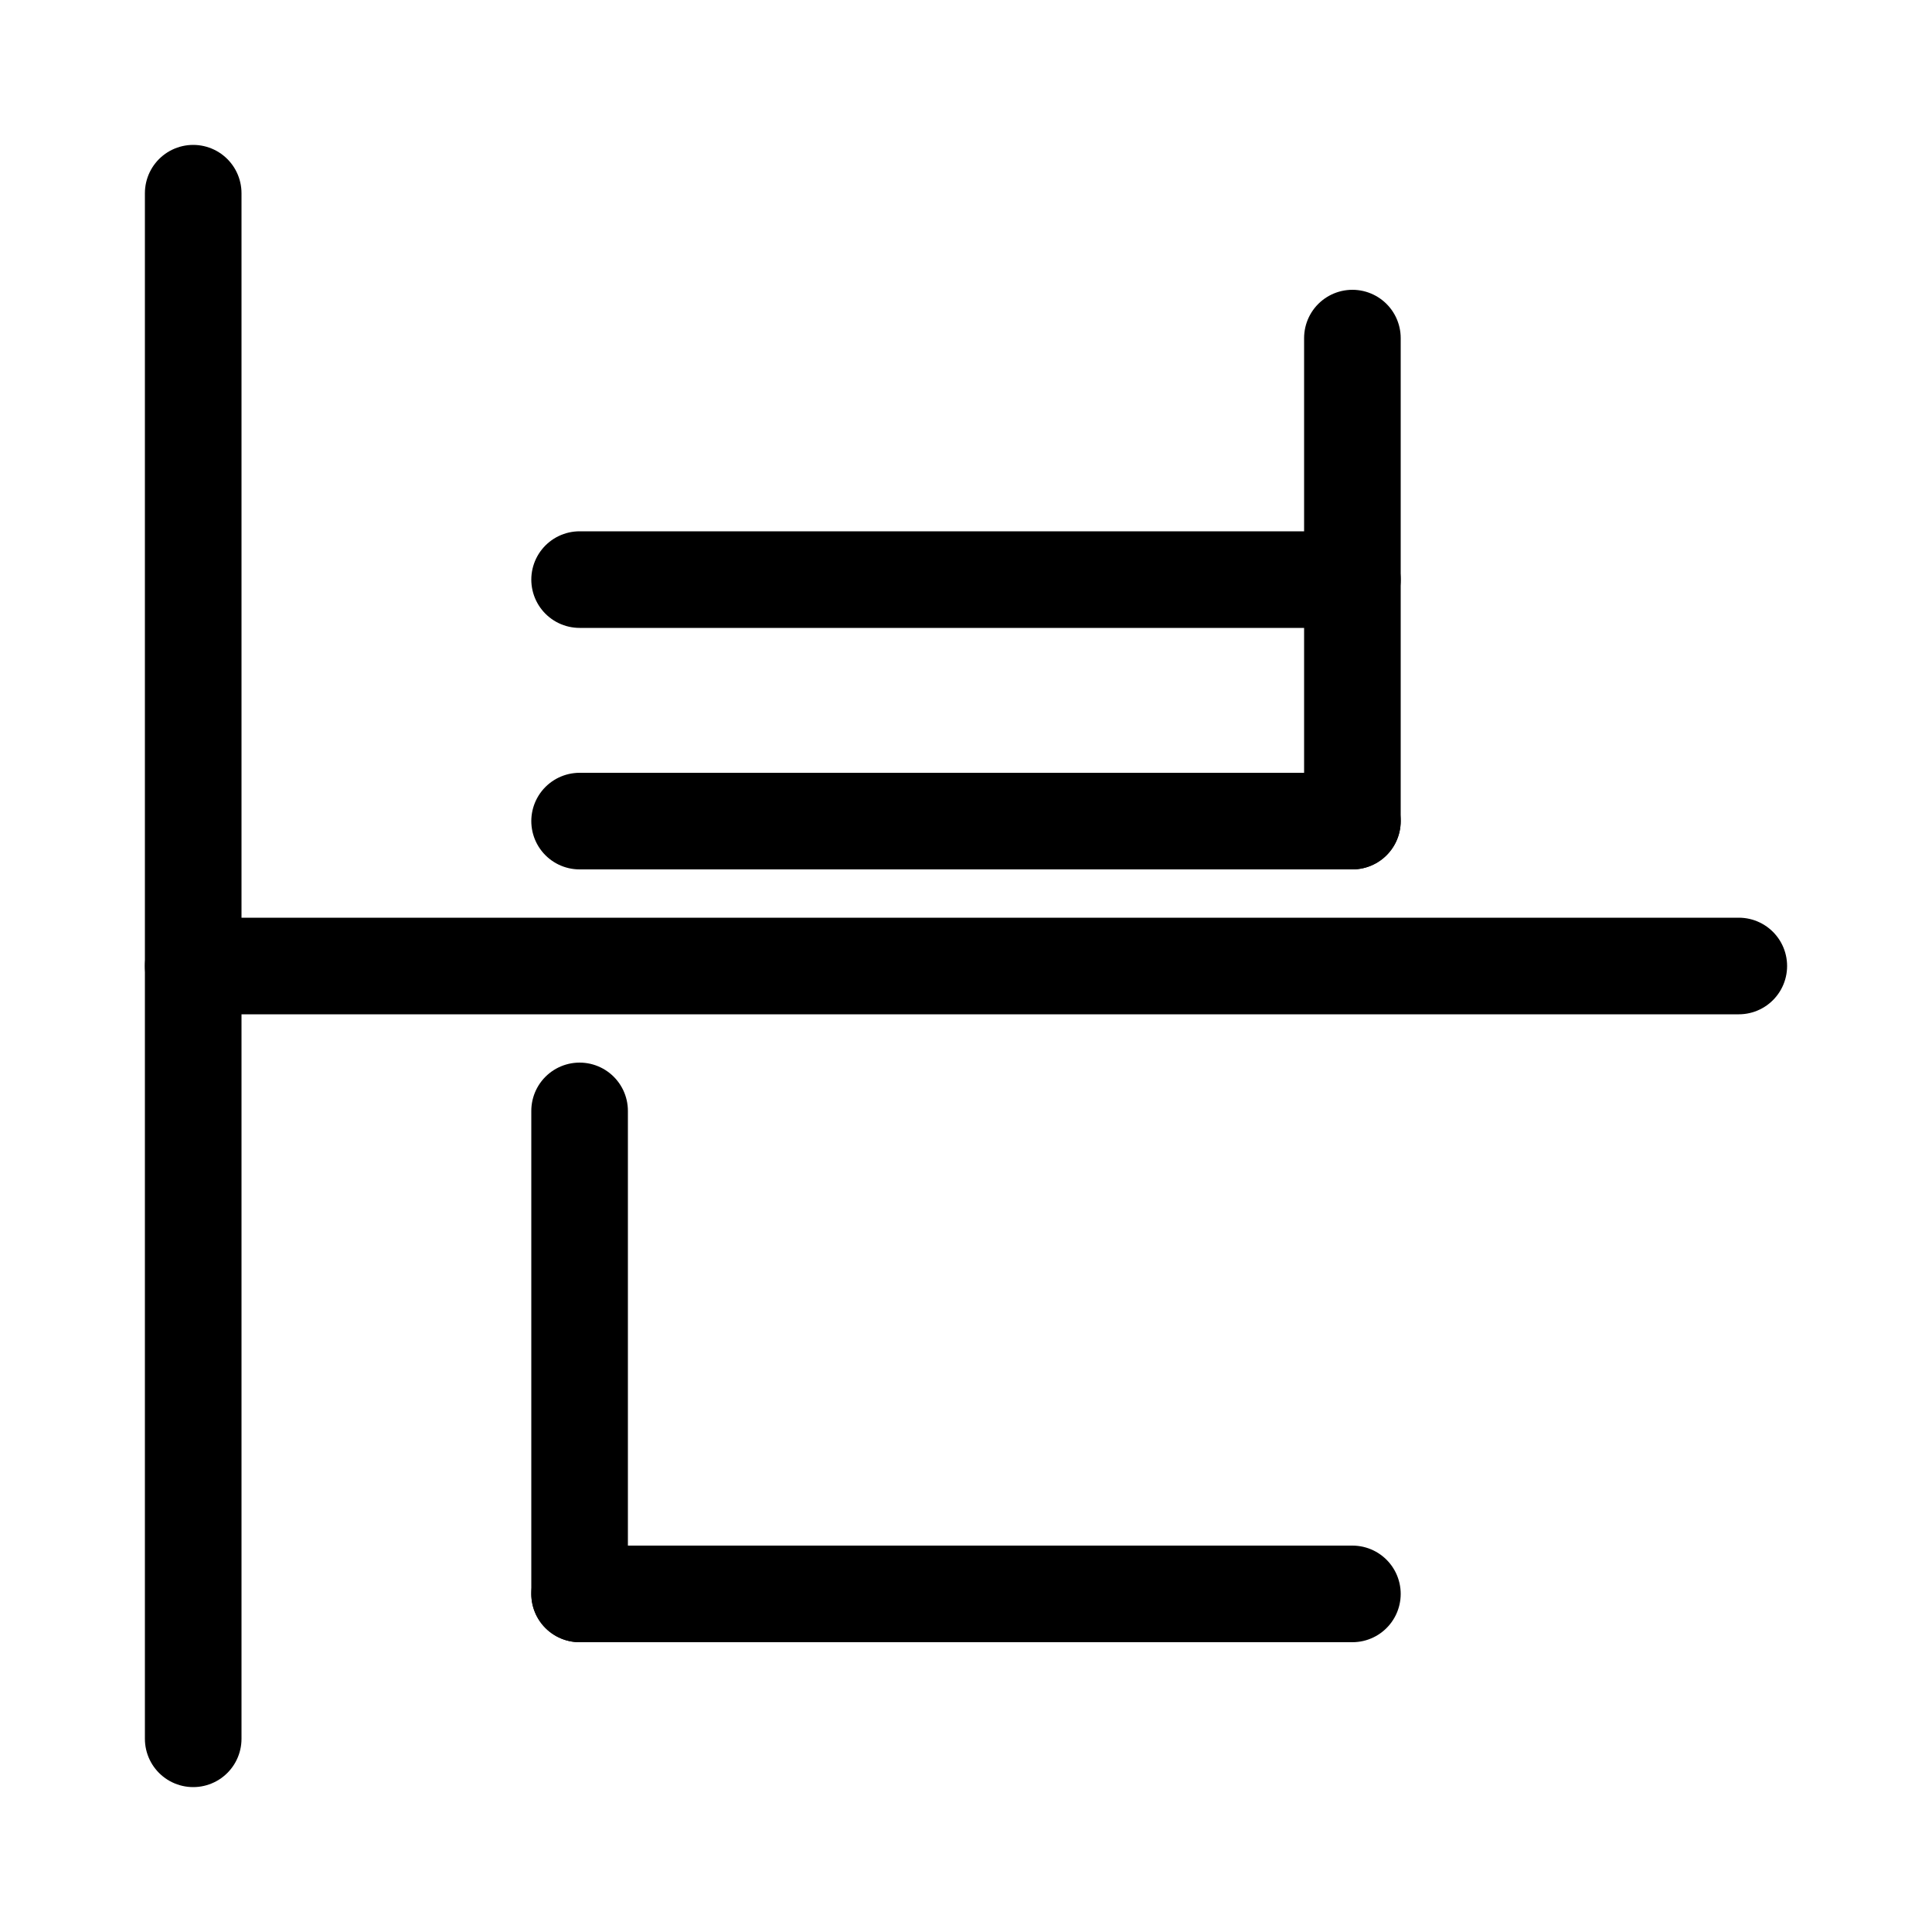
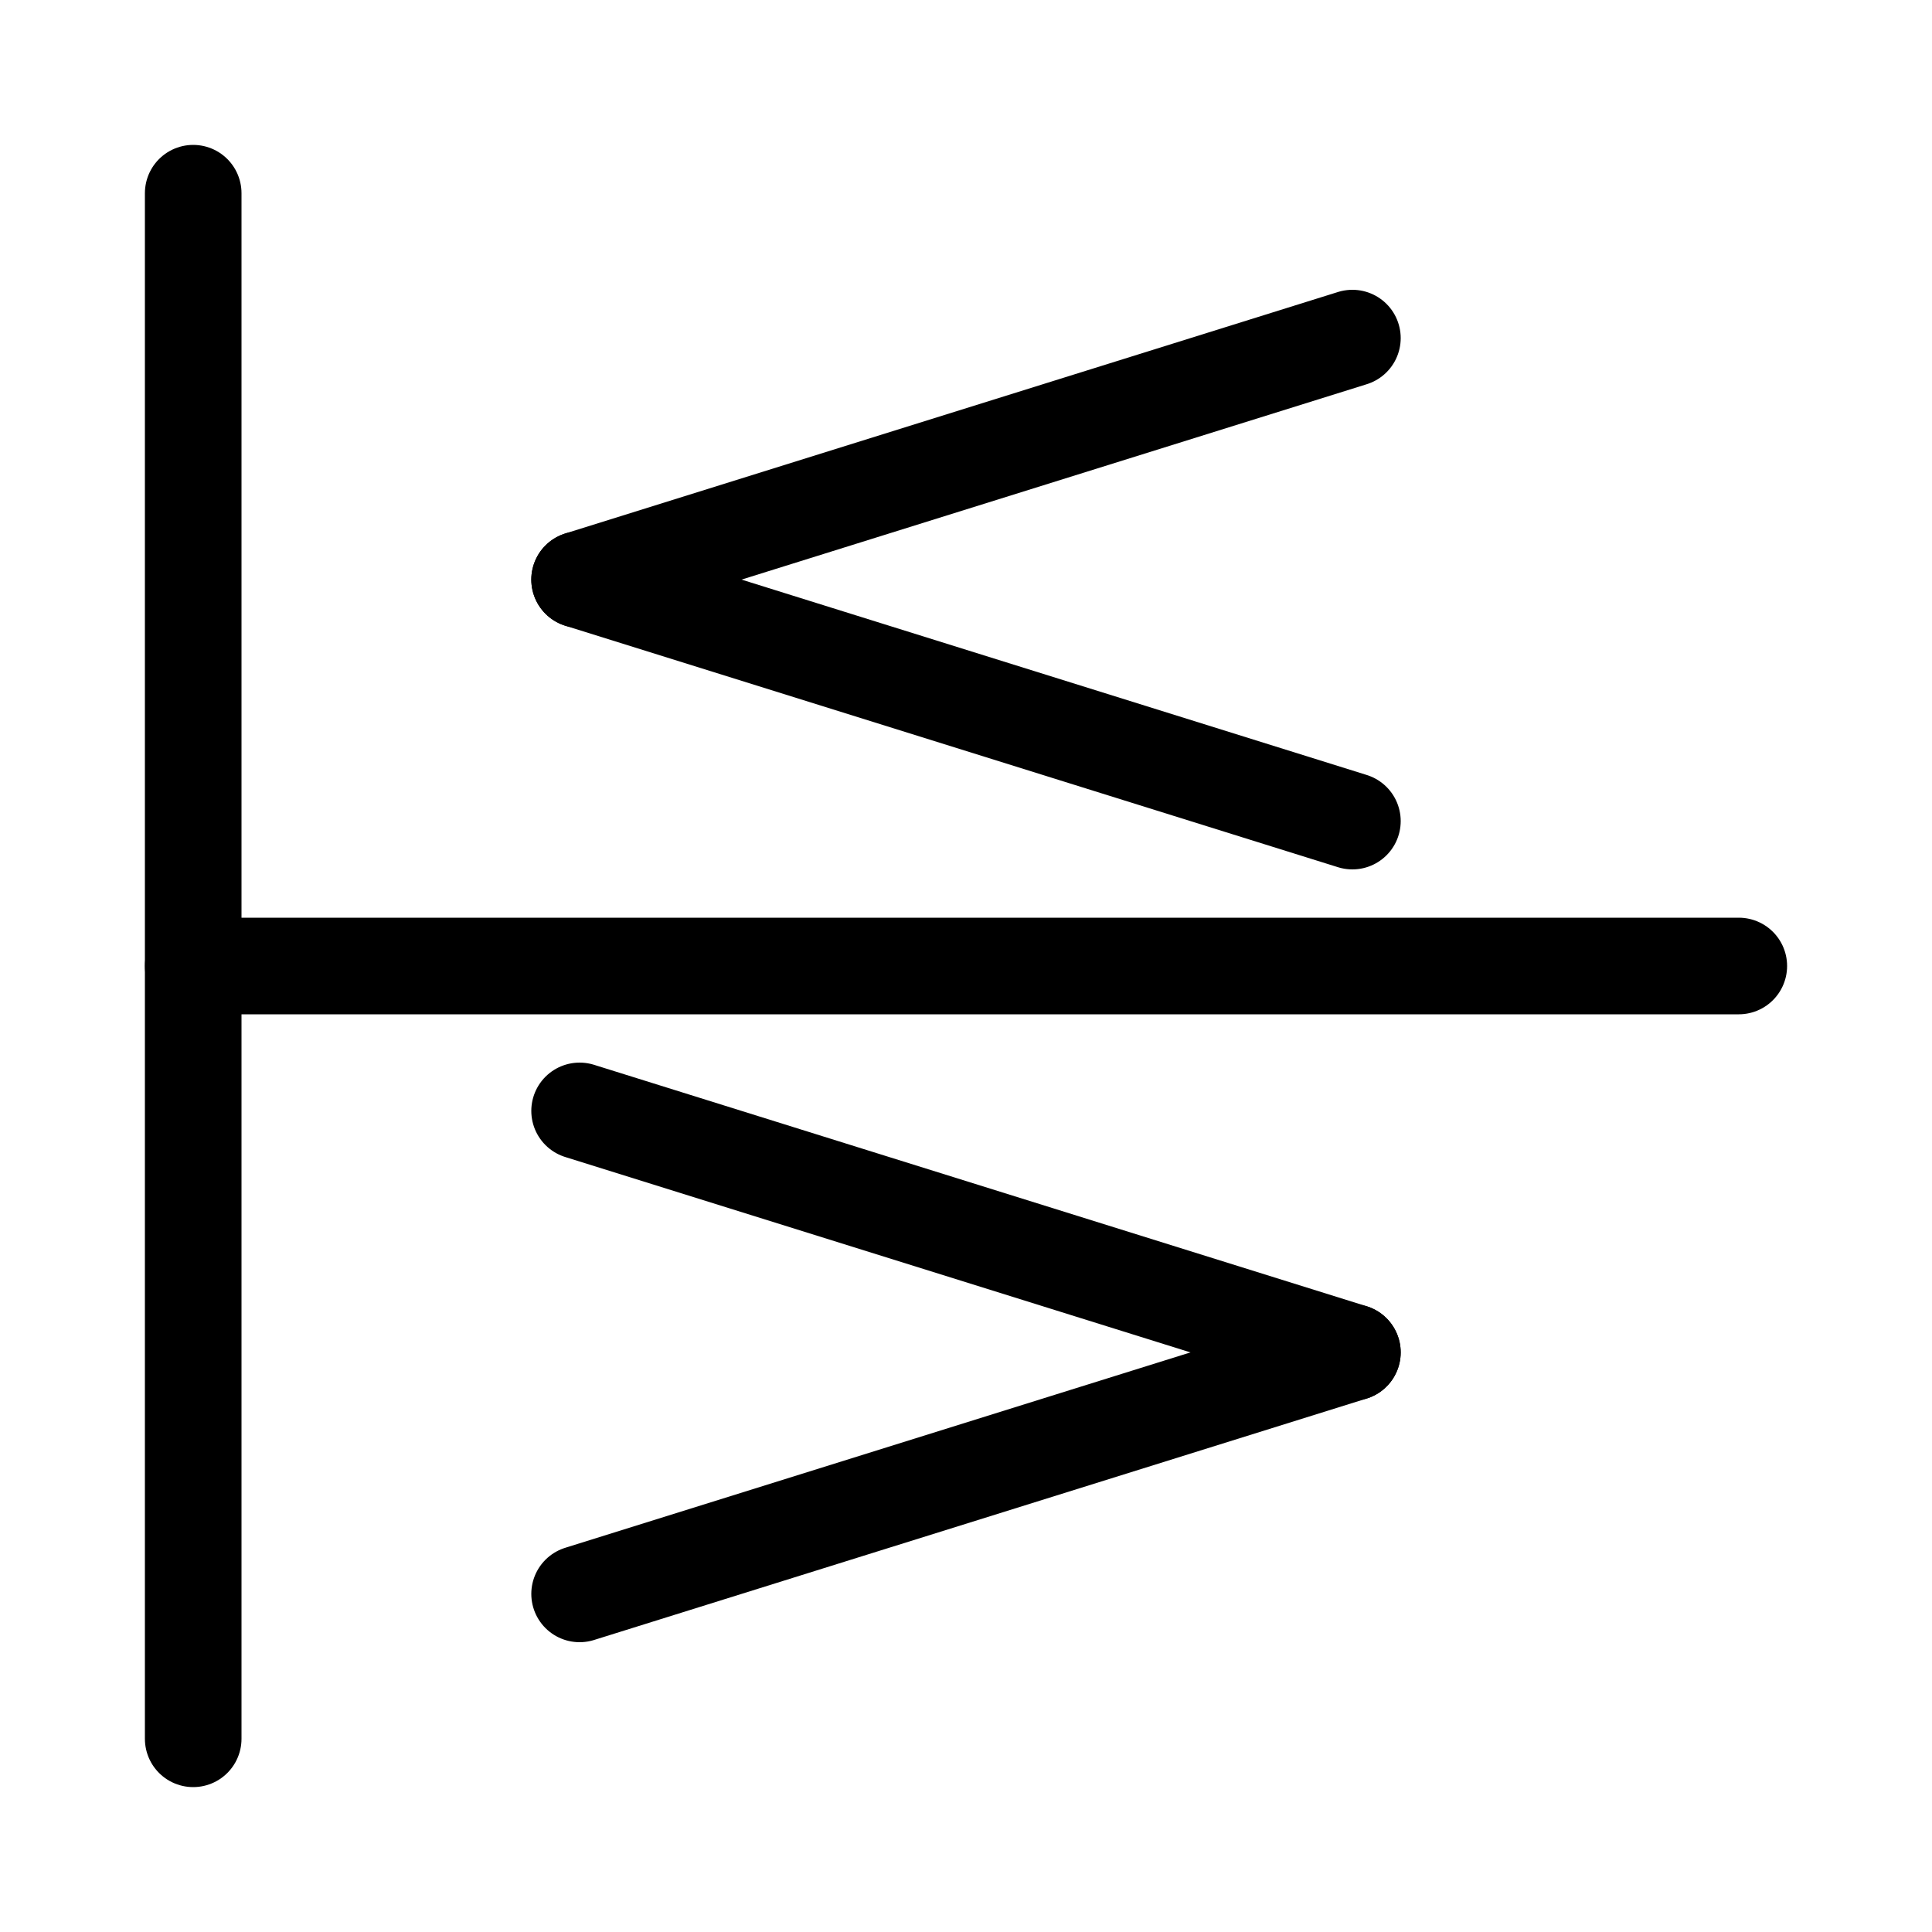
<svg xmlns="http://www.w3.org/2000/svg" width="40" height="40">
  <rect width="100%" height="100%" fill="white" />
  <g stroke="black" stroke-width="2" stroke-linecap="round">
    <g transform="" transform-origin="20 20">
      <line x1="4" y1="20" x2="36" y2="20" />
      <line x1="4" y1="4" x2="4" y2="36" />
    </g>
    <g transform="" transform-origin="20 12">
-       <line x1="28" y1="7" x2="28" y2="17" />
-       <line x1="12" y1="17" x2="28" y2="17" />
-       <line x1="12" y1="12" x2="28" y2="12" />
+       <line x1="28" y1="7" x2="12" y2="12" />
+       <line x1="12" y1="12" x2="28" y2="17" />
    </g>
    <g transform="" transform-origin="20 28">
-       <line x1="12" y1="23" x2="12" y2="33" />
-       <line x1="12" y1="33" x2="28" y2="33" />
+       <line x1="12" y1="23" x2="28" y2="28" />
+       <line x1="28" y1="28" x2="12" y2="33" />
    </g>
  </g>
</svg>
